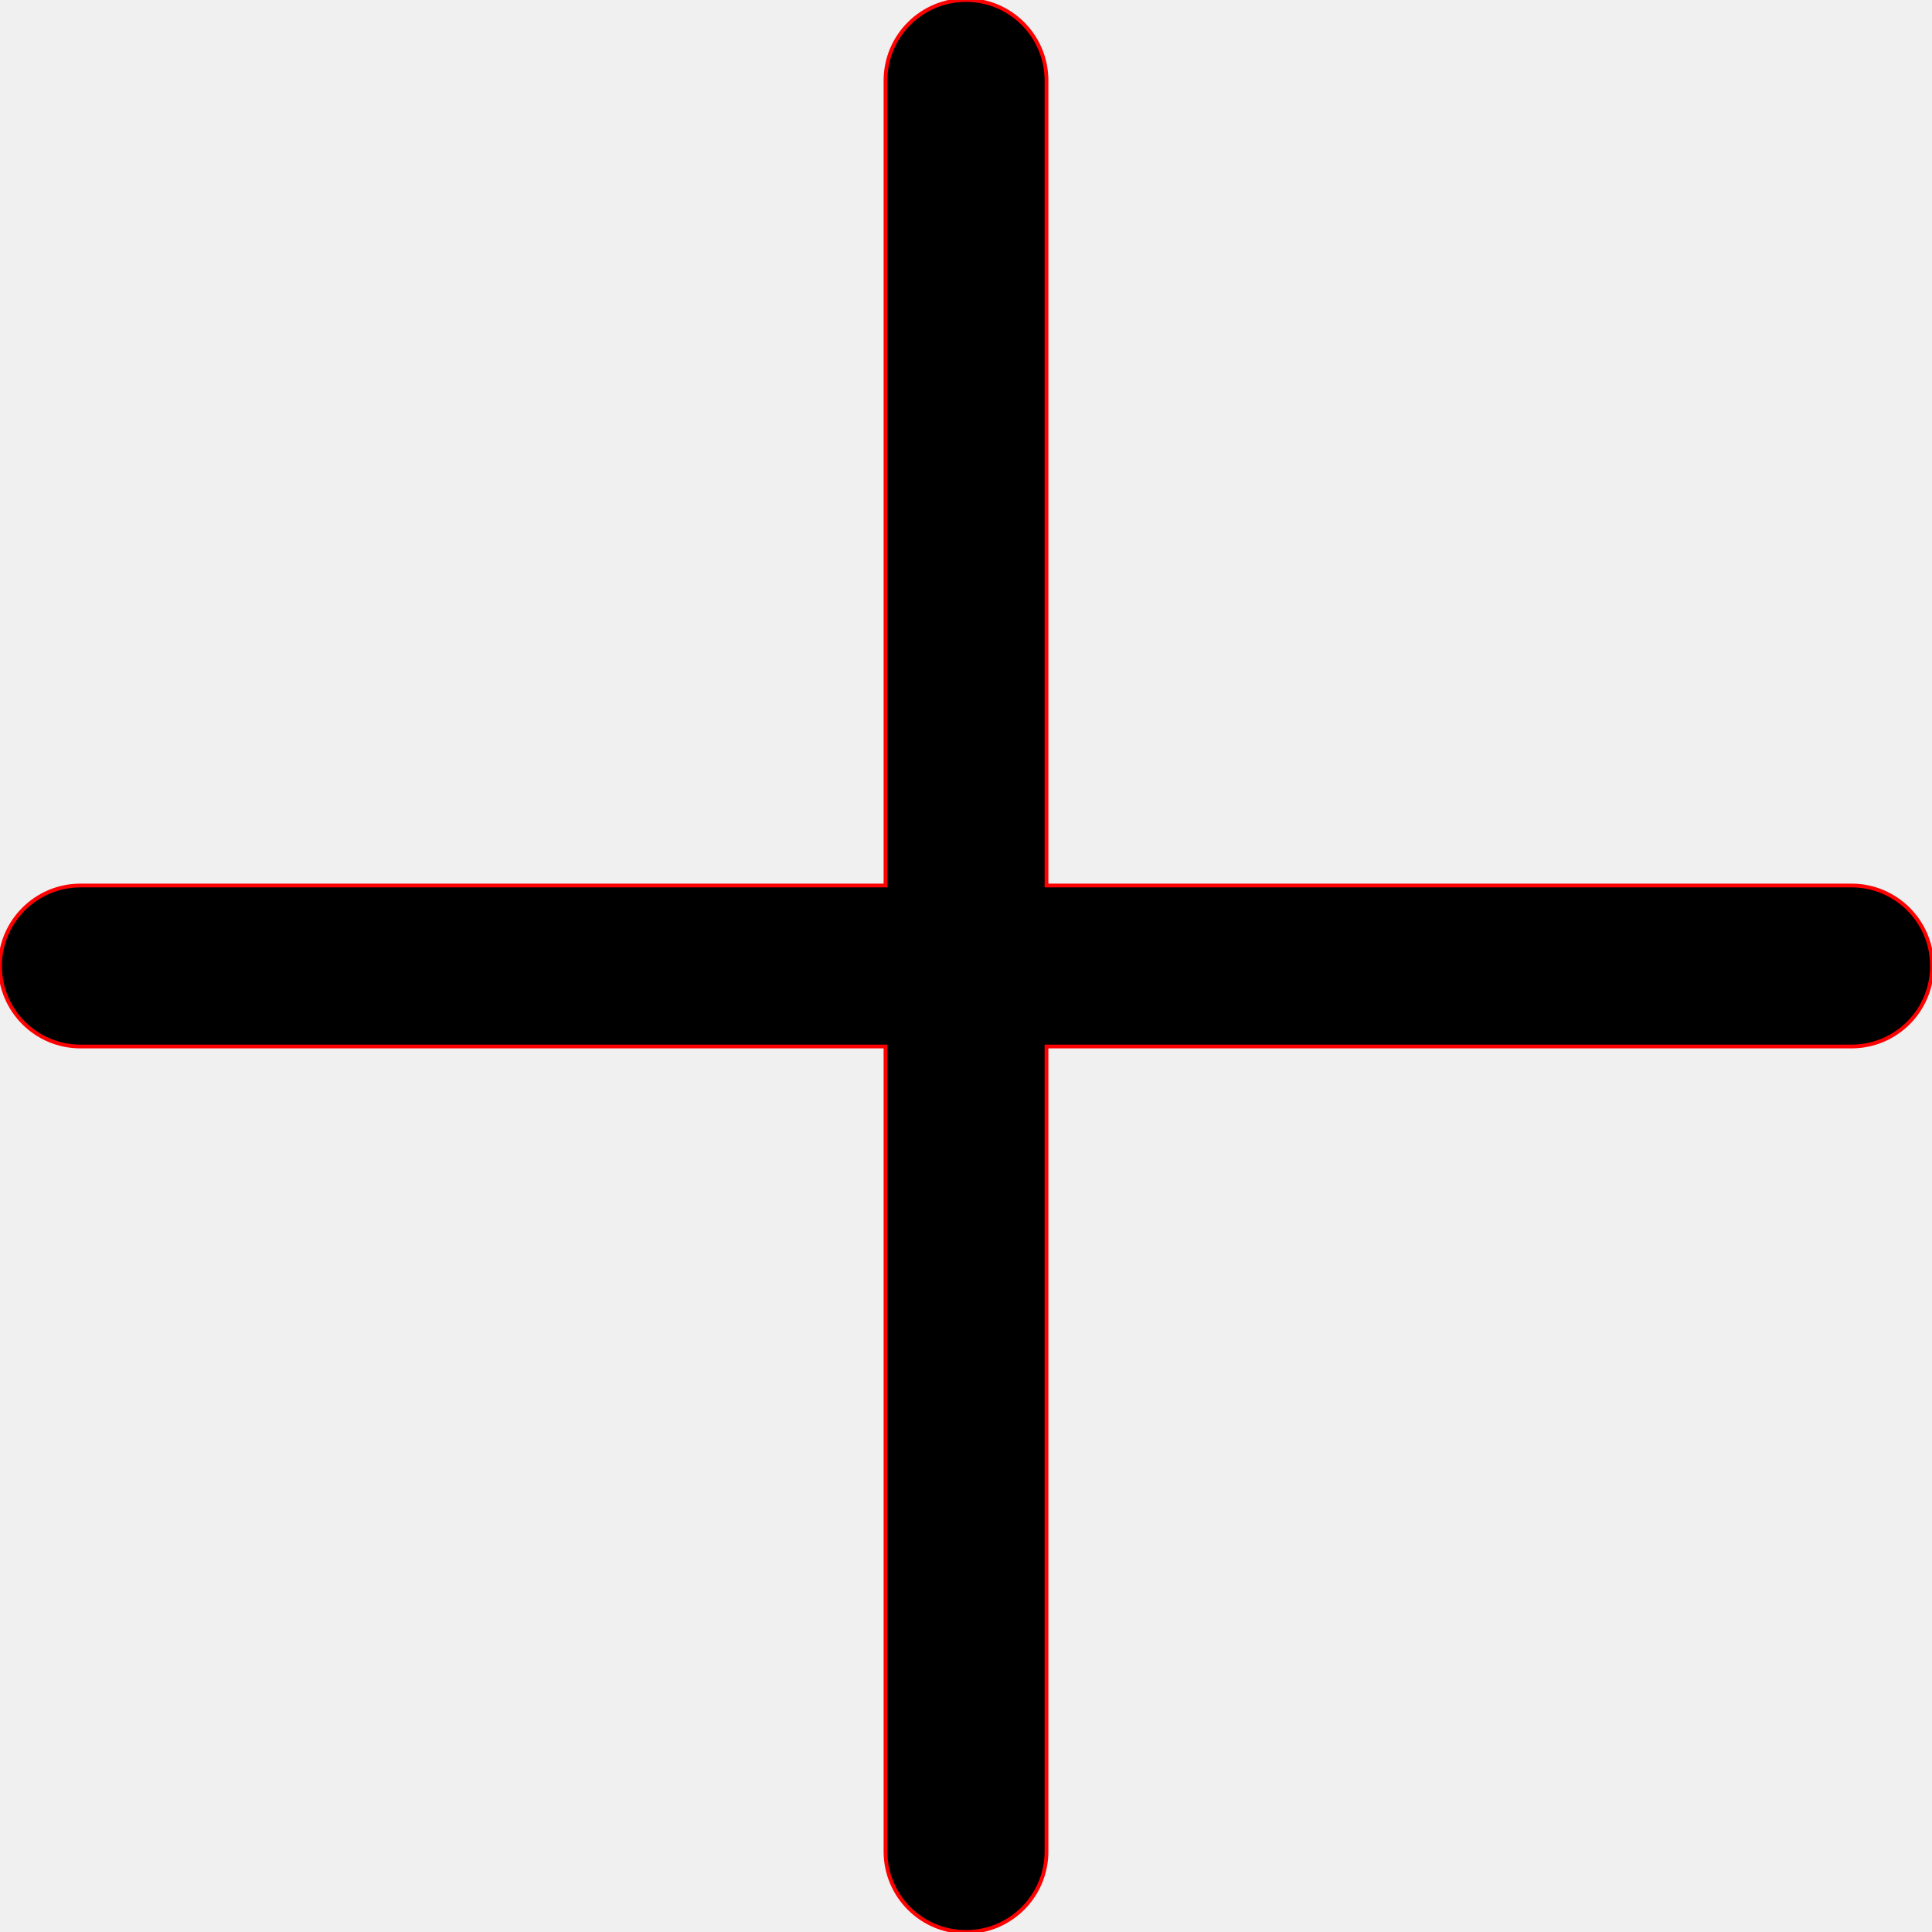
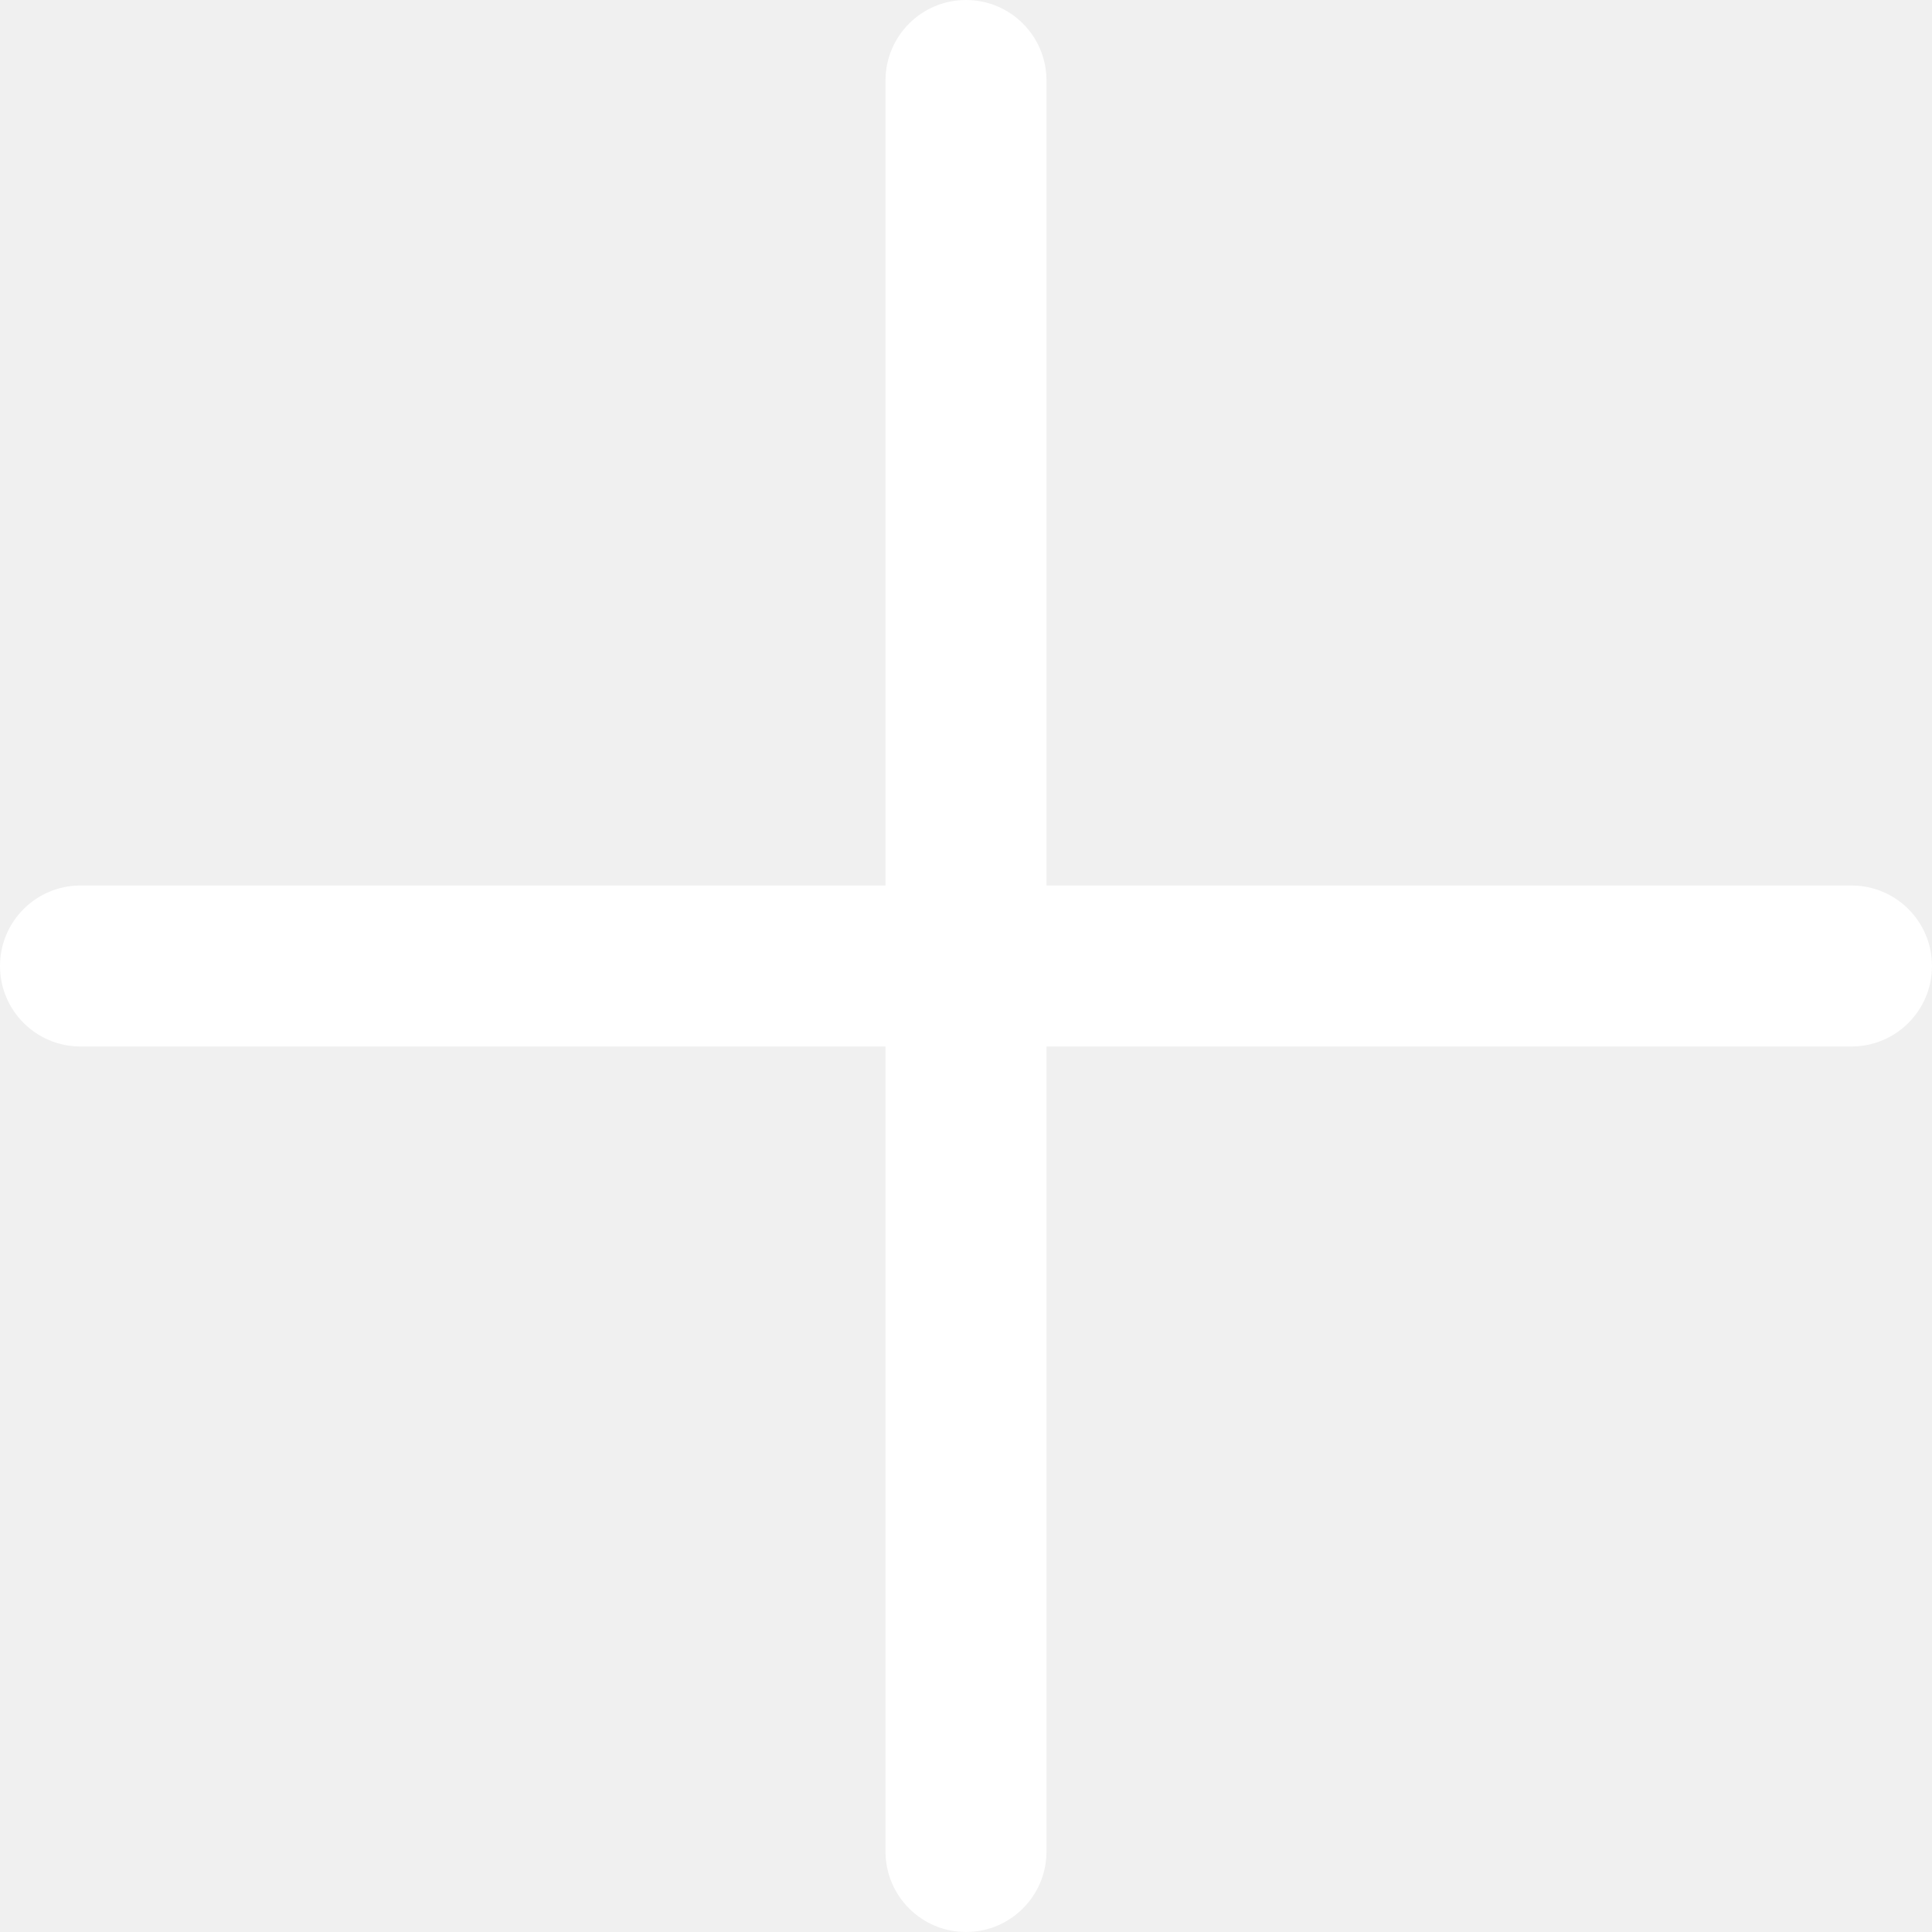
<svg xmlns="http://www.w3.org/2000/svg" version="1.1" id="Capa_1" x="0px" y="0px" viewBox="0 0 512 512" style="enable-background:new 0 0 512 512;" xml:space="preserve" width="512" height="512">
  <g>
-     <path d="M490.667,234.667H277.333V21.333C277.333,9.551,267.782,0,256,0c-11.782,0-21.333,9.551-21.333,21.333v213.333H21.333   C9.551,234.667,0,244.218,0,256c0,11.782,9.551,21.333,21.333,21.333h213.333v213.333c0,11.782,9.551,21.333,21.333,21.333   c11.782,0,21.333-9.551,21.333-21.333V277.333h213.333c11.782,0,21.333-9.551,21.333-21.333   C512,244.218,502.449,234.667,490.667,234.667z" stroke="red" />
+     <path d="M490.667,234.667H277.333V21.333C277.333,9.551,267.782,0,256,0c-11.782,0-21.333,9.551-21.333,21.333v213.333H21.333   C9.551,234.667,0,244.218,0,256c0,11.782,9.551,21.333,21.333,21.333h213.333v213.333c0,11.782,9.551,21.333,21.333,21.333   c11.782,0,21.333-9.551,21.333-21.333V277.333h213.333c11.782,0,21.333-9.551,21.333-21.333   C512,244.218,502.449,234.667,490.667,234.667z" fill="#ffffff" />
  </g>
</svg>
